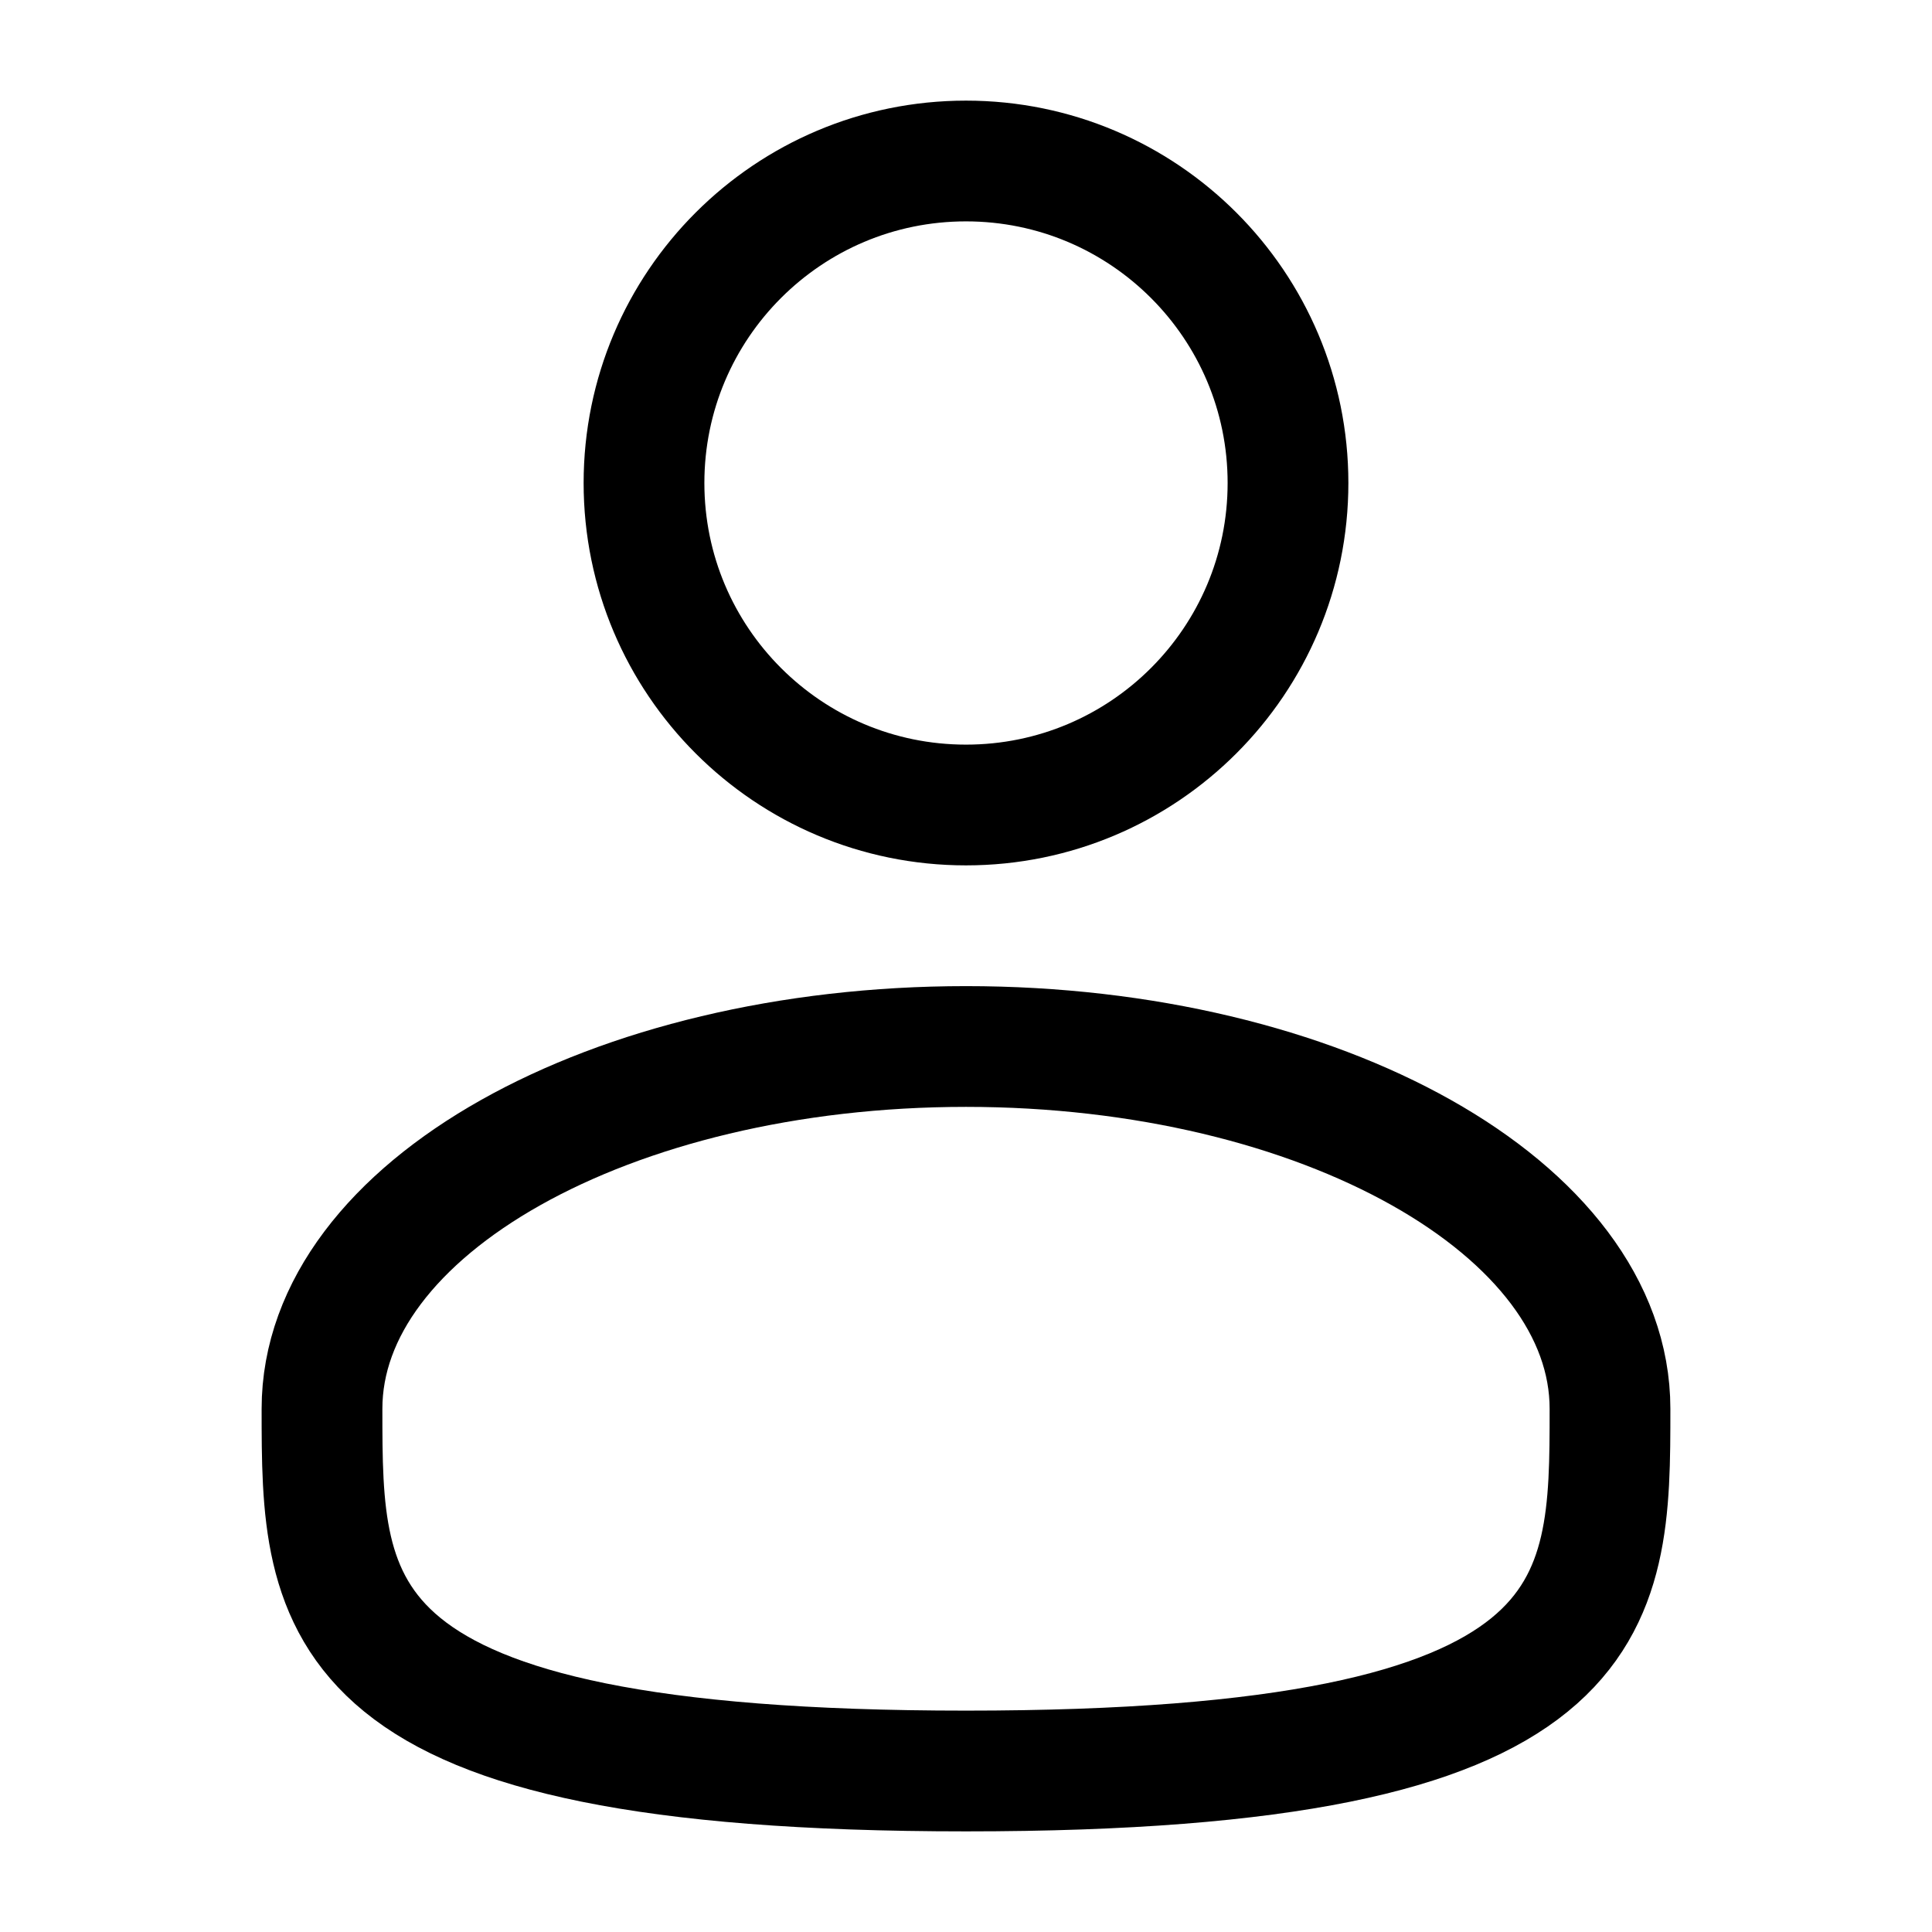
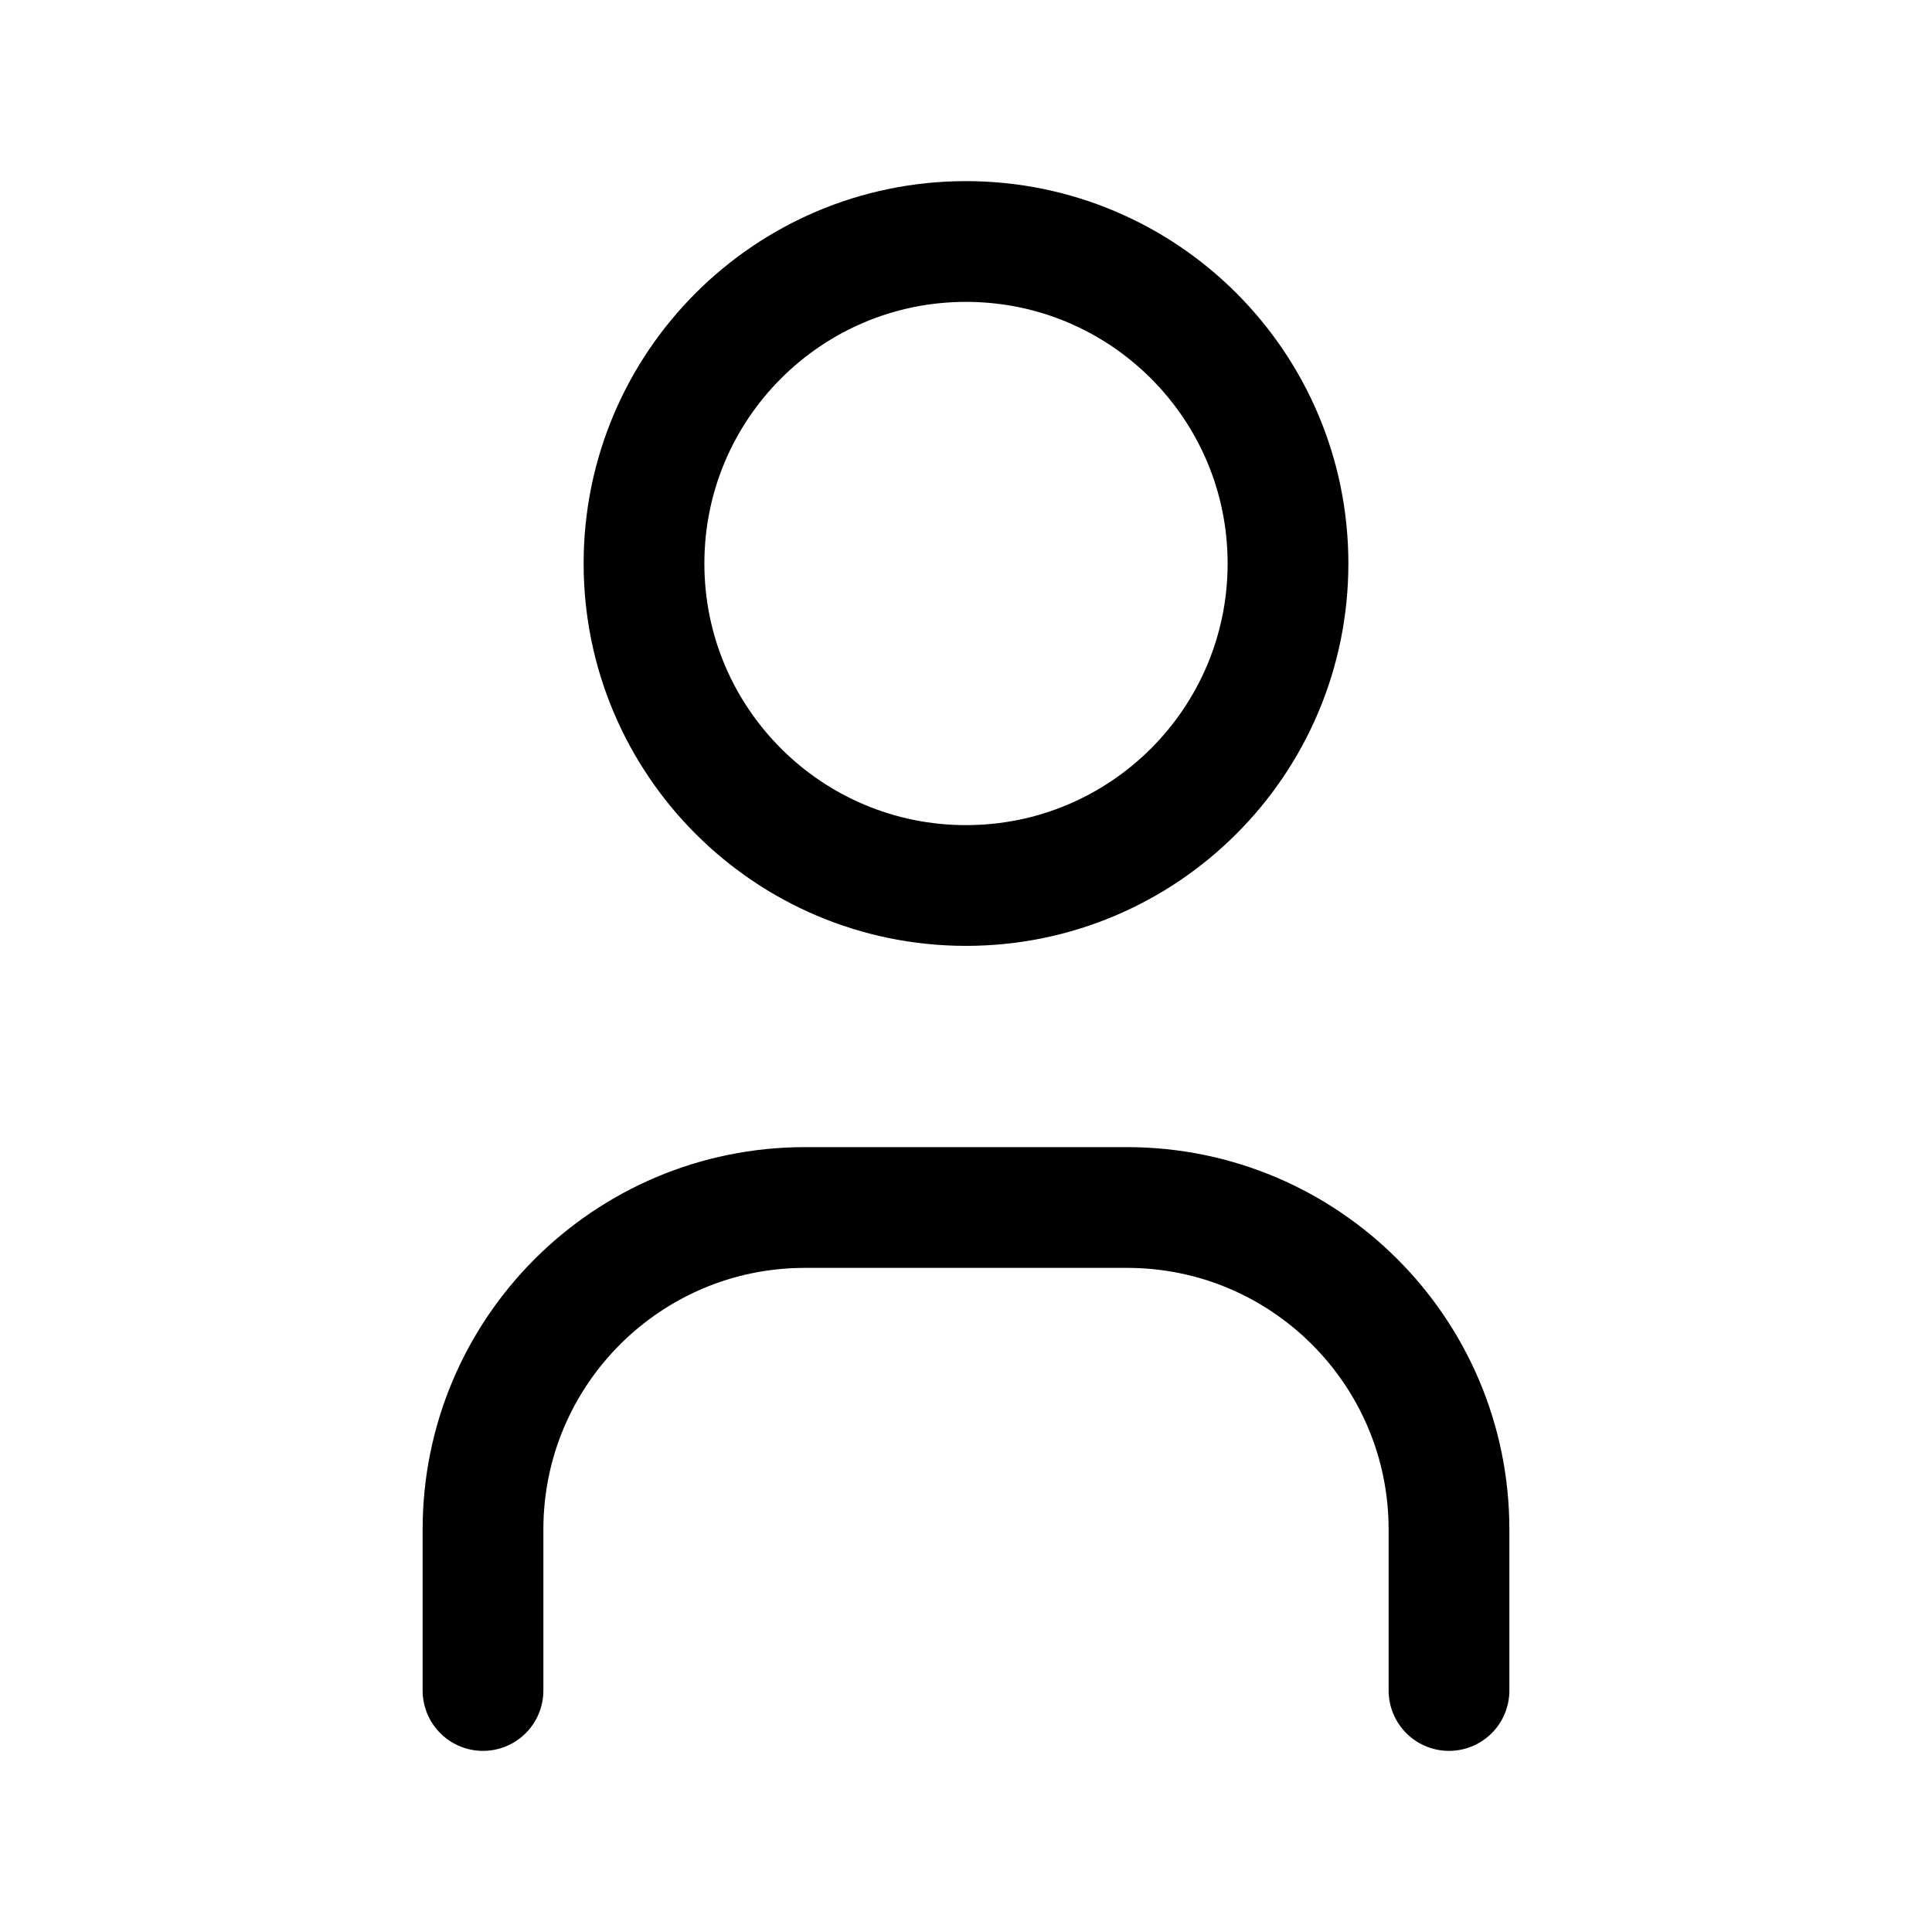
- <svg xmlns="http://www.w3.org/2000/svg" width="1em" height="1em" viewBox="0 0 24 24">
-   <g fill="none" stroke="currentColor" stroke-width="1.5">
-     <circle cx="12" cy="6" r="4" />
-     <path d="M20 17.5C20 19.985 20 22 12 22s-8-2.015-8-4.5S7.582 13 12 13s8 2.015 8 4.5Z" />
-   </g>
+ <svg xmlns="http://www.w3.org/2000/svg" width="24" height="24" viewBox="0 0 24 24" fill="none" stroke="currentColor" stroke-width="1.5" stroke-linecap="round" stroke-linejoin="round">
+   <path d="M8 7a4 4 0 1 0 8 0a4 4 0 0 0 -8 0" />
+   <path d="M6 21v-2a4 4 0 0 1 4 -4h4a4 4 0 0 1 4 4v2" />
</svg>
